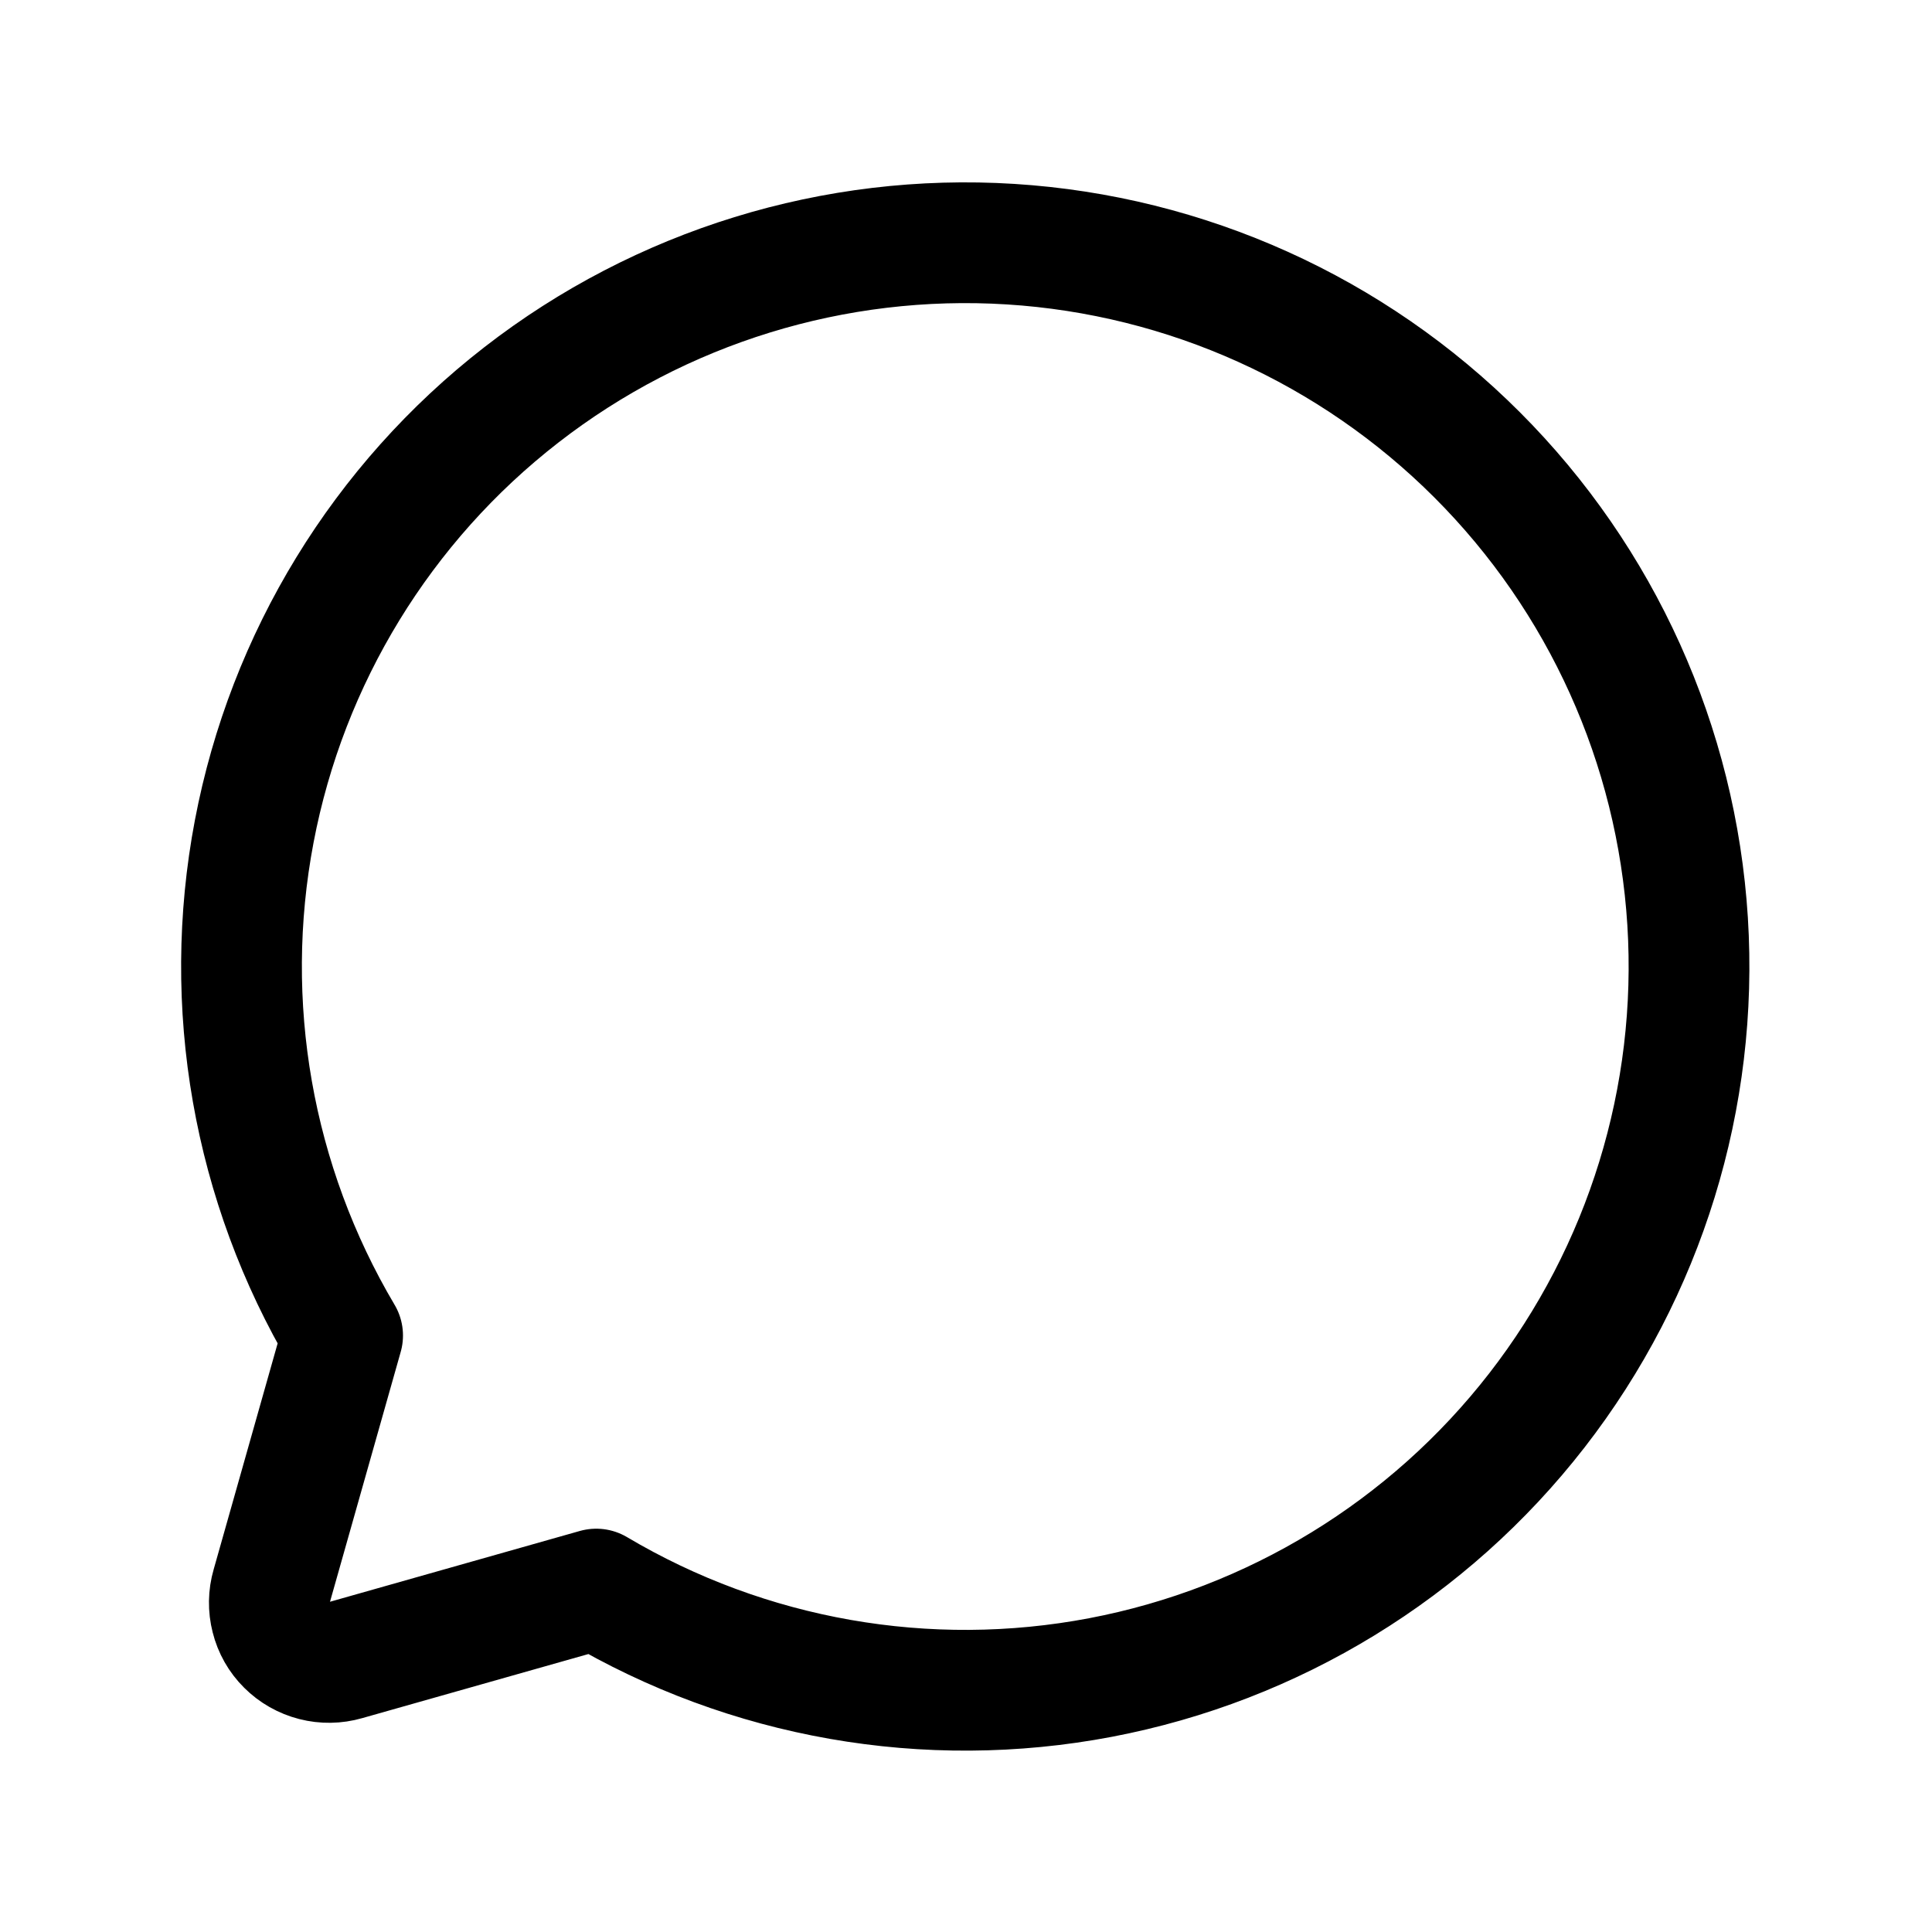
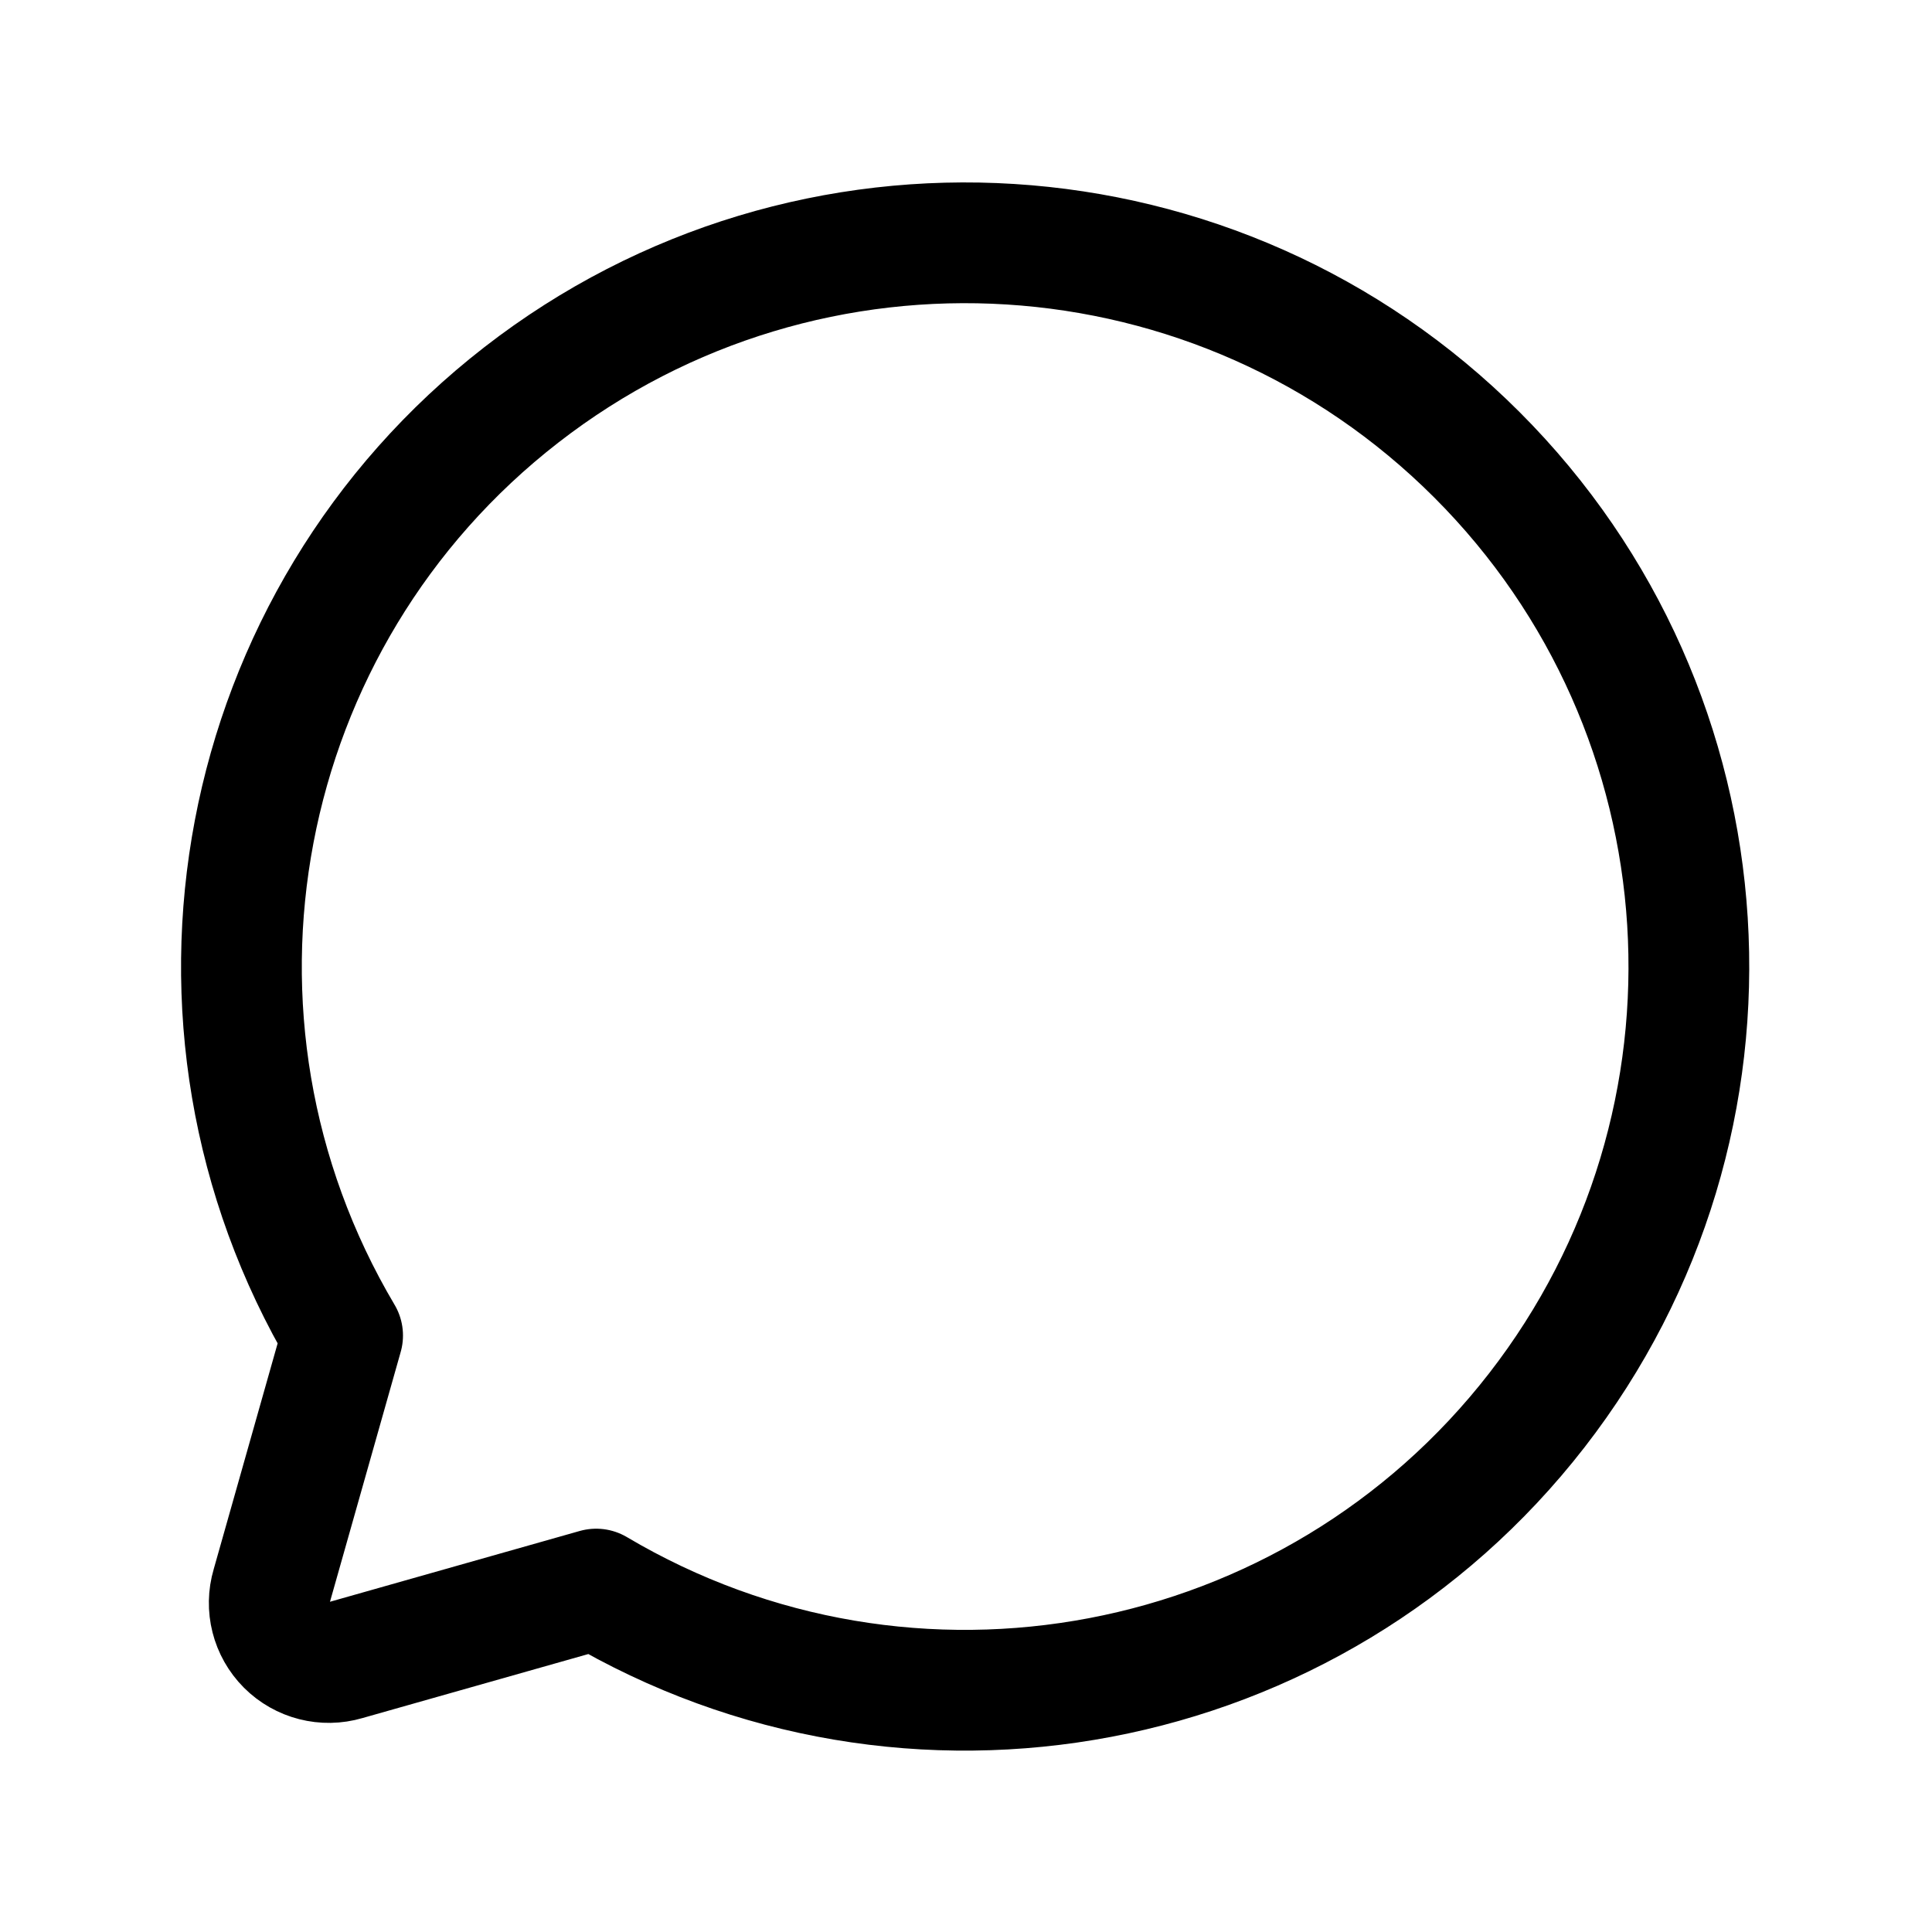
- <svg xmlns="http://www.w3.org/2000/svg" width="24" height="24" viewBox="0 0 24 24" fill="none">
-   <path d="M4.256 16.59C3.14 14.706 2.749 12.48 3.158 10.328C3.567 8.176 4.747 6.248 6.477 4.905C8.207 3.562 10.367 2.896 12.553 3.033C14.739 3.17 16.799 4.1 18.348 5.649C19.897 7.198 20.827 9.258 20.964 11.444C21.101 13.63 20.435 15.79 19.092 17.52C17.749 19.25 15.82 20.43 13.669 20.839C11.517 21.248 9.29 20.857 7.407 19.74V19.74L4.294 20.622C4.166 20.659 4.031 20.661 3.903 20.628C3.774 20.595 3.656 20.528 3.562 20.434C3.468 20.341 3.401 20.223 3.369 20.094C3.336 19.966 3.338 19.83 3.375 19.703L4.256 16.59Z" stroke="black" stroke-width="1.5" stroke-linecap="round" stroke-linejoin="round" />
+ <svg xmlns="http://www.w3.org/2000/svg" fill="none" width="24" height="24" viewBox="0 0 24 24">
+   <path d="M4.256 16.59a8.99 8.99 0 1 1 3.15 3.15v0l-3.112.882a.74.74 0 0 1-.919-.92l.881-3.112Z" stroke="#000" stroke-linecap="round" stroke-linejoin="round" stroke-width="1.5" />
</svg>
